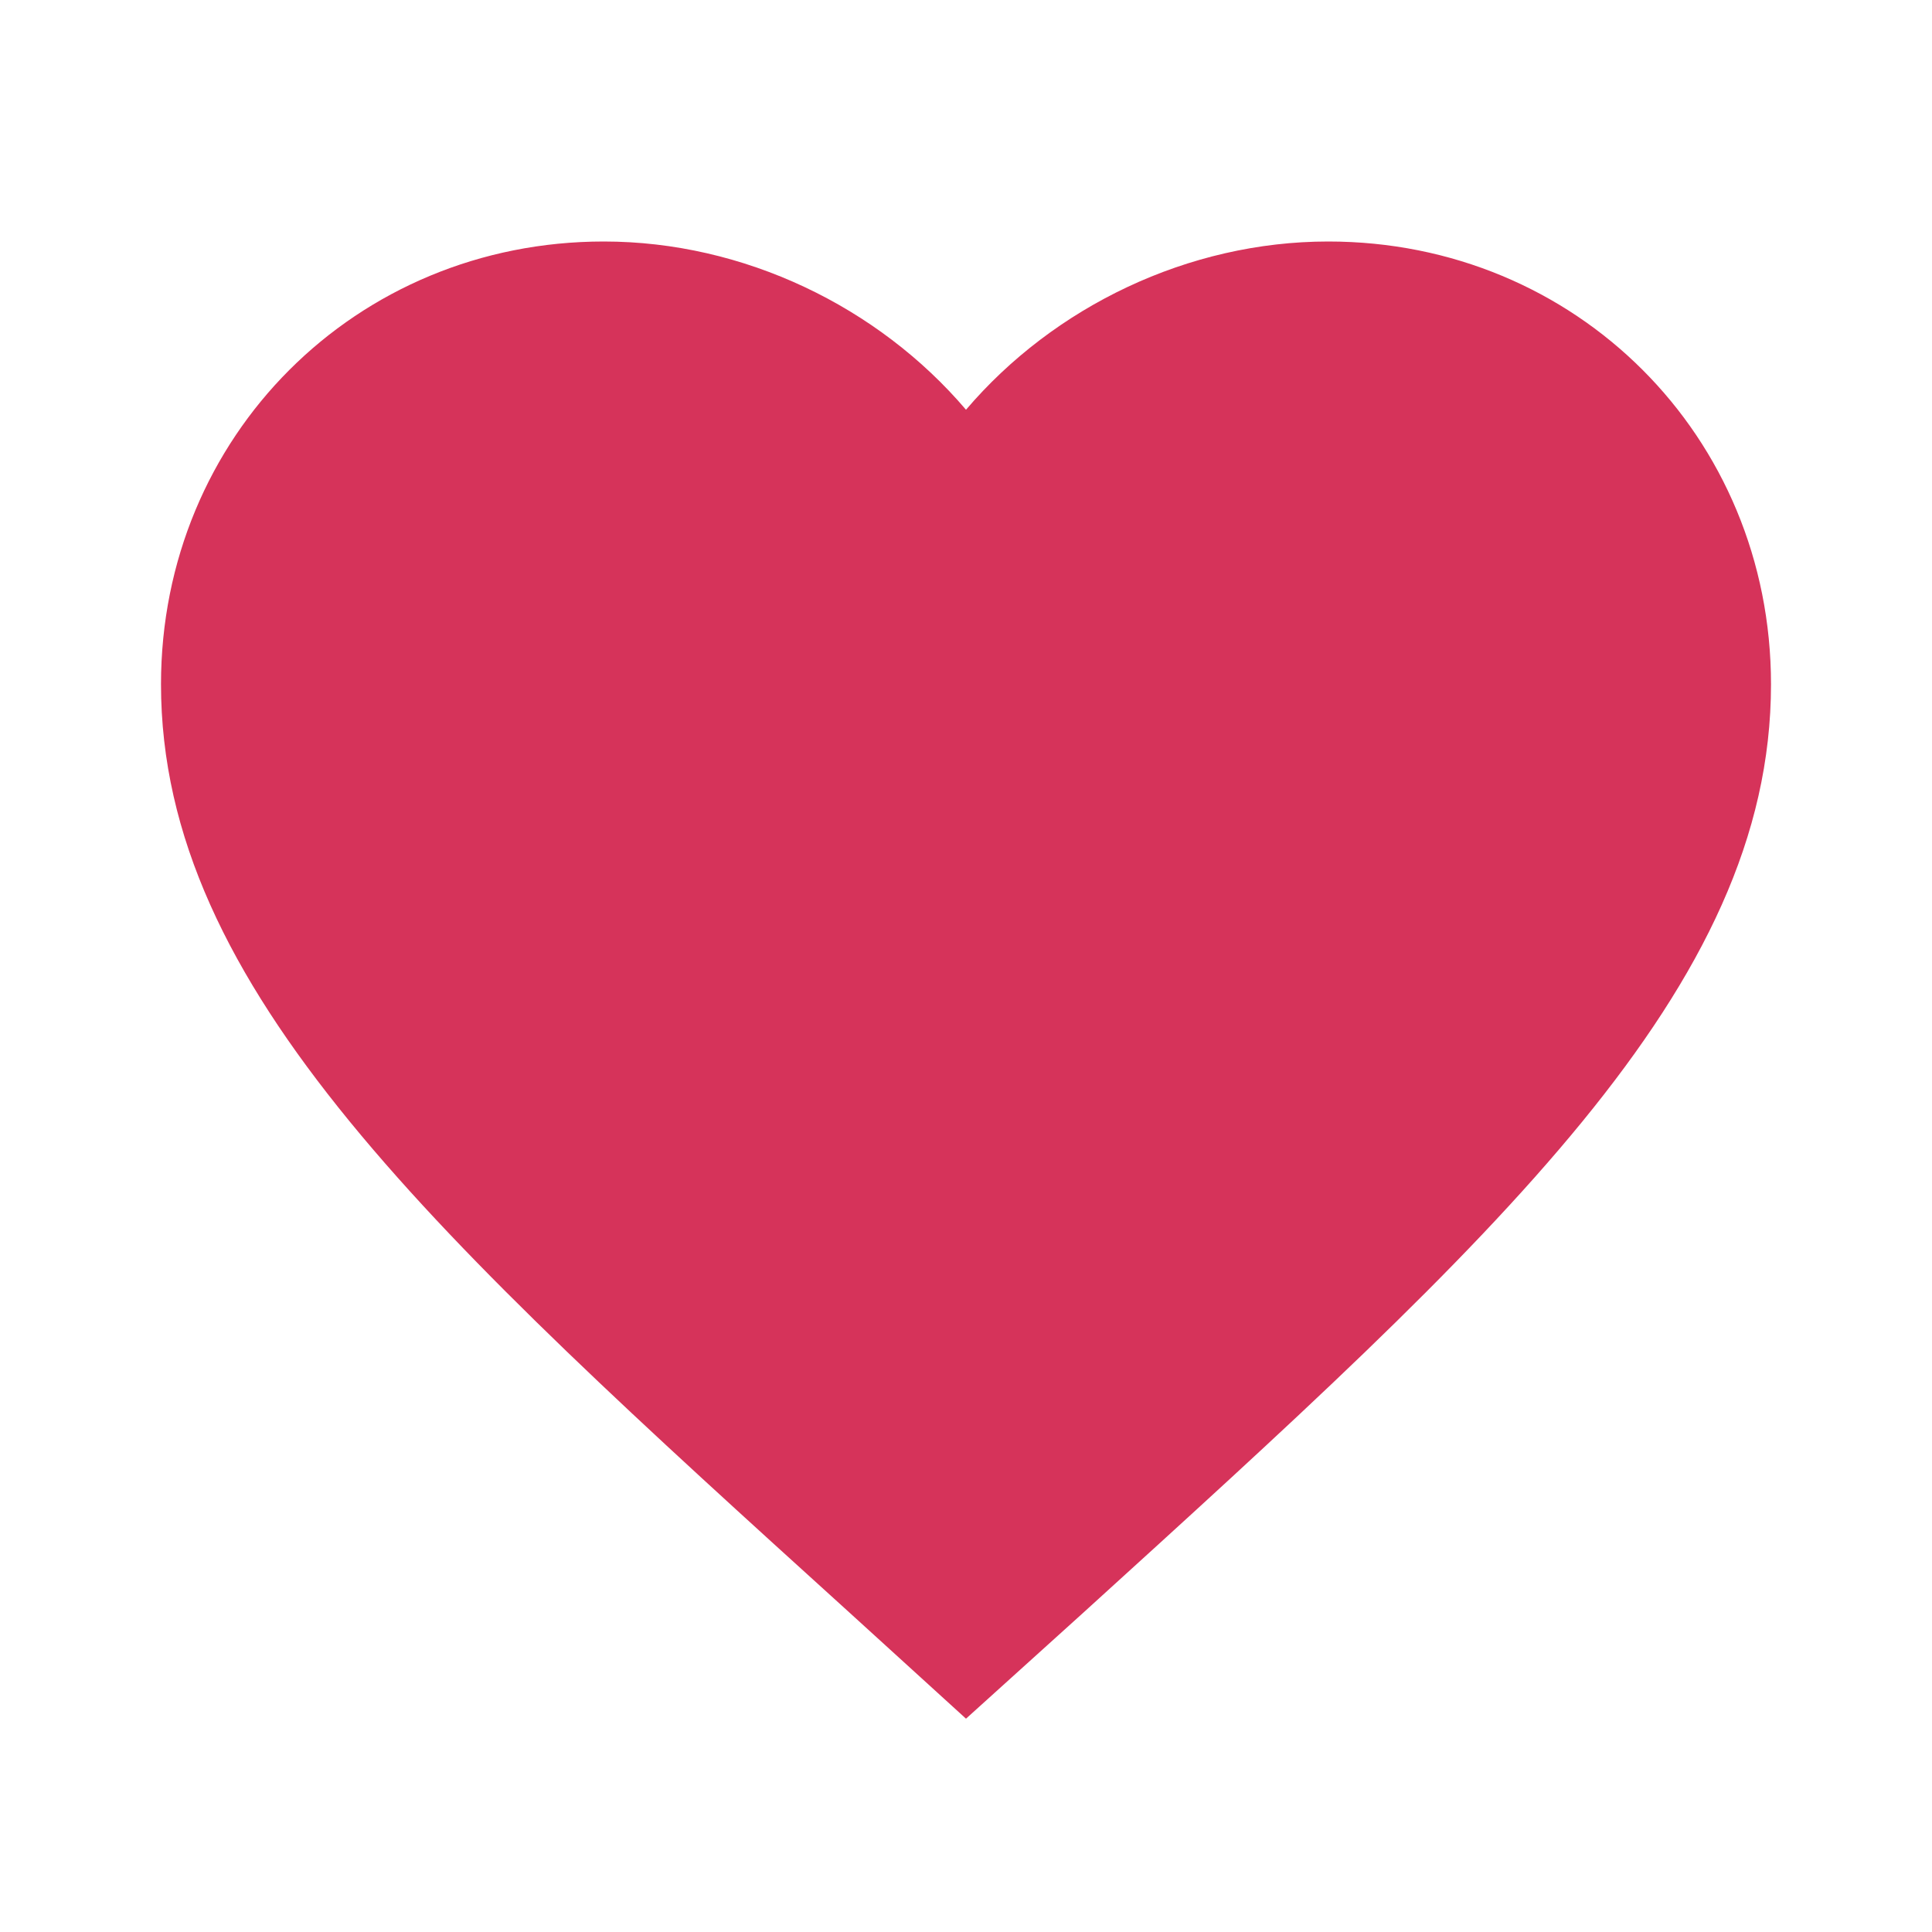
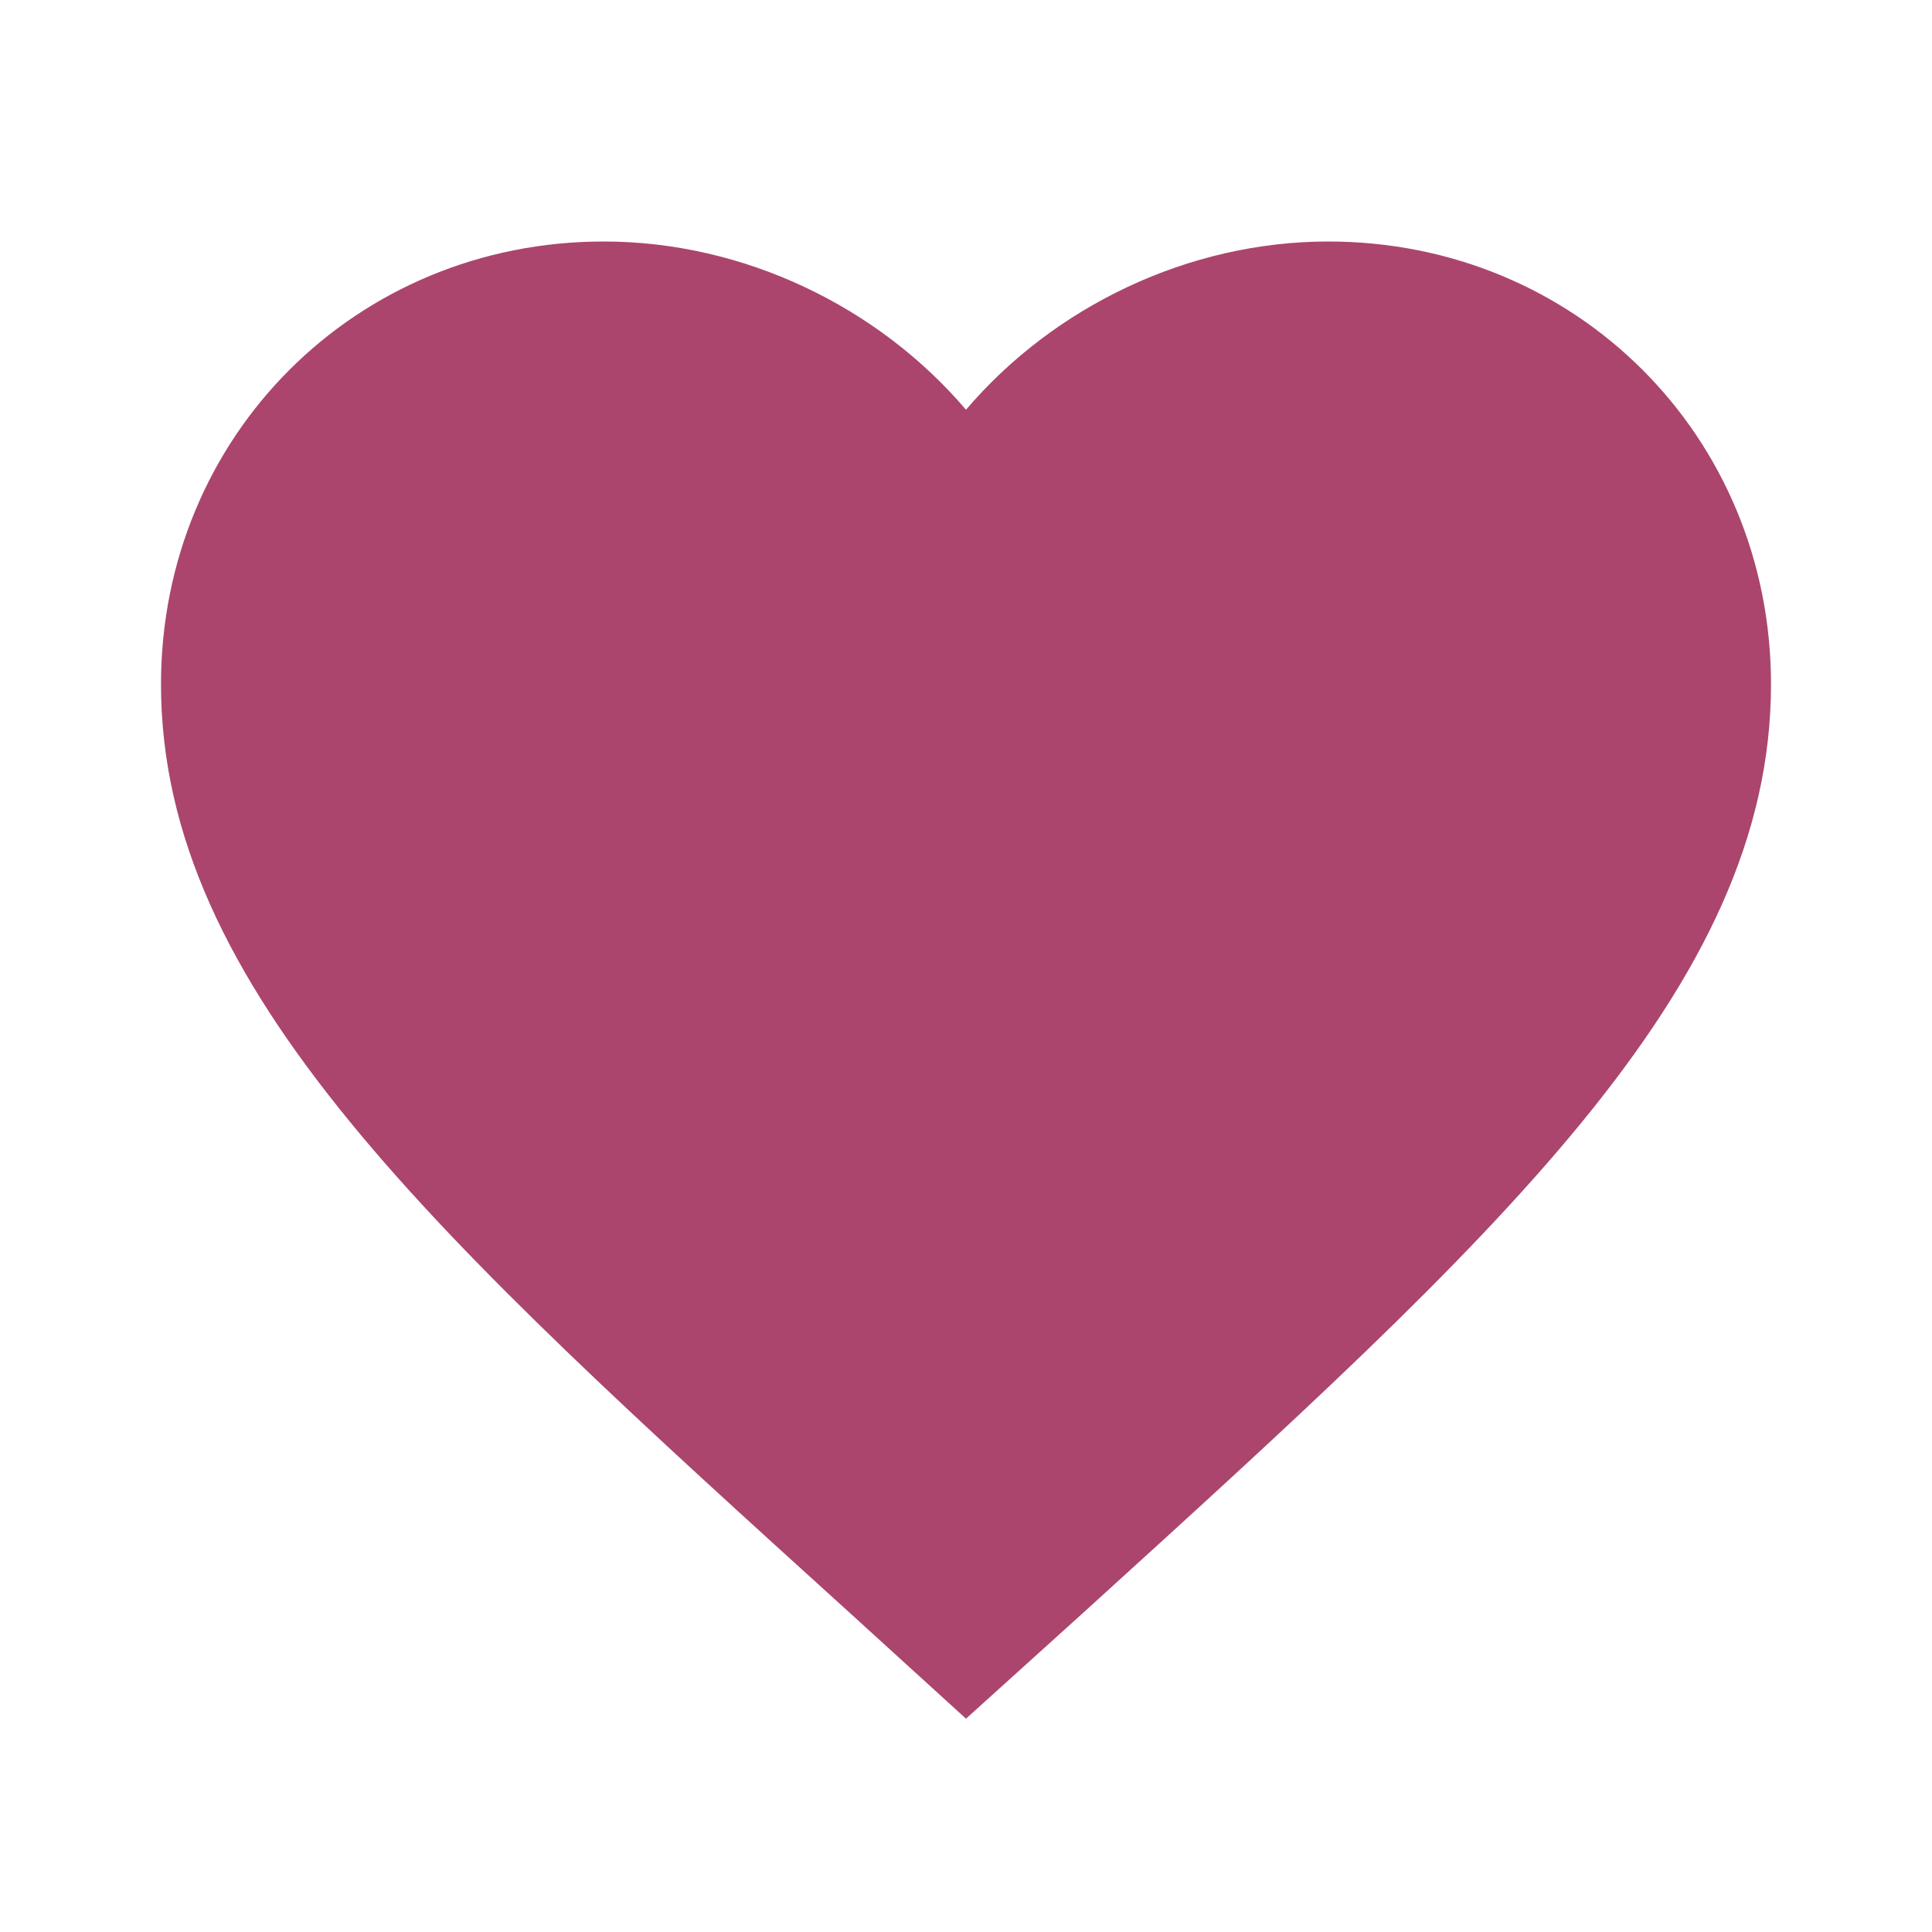
<svg xmlns="http://www.w3.org/2000/svg" viewBox="0 0 24 24">
-   <path fill="#D6335A" d="M12 21.35l-1.45-1.32C5.4 15.36 2 12.28 2 8.5 2 5.42 4.42 3 7.5 3c1.74 0 3.41.81 4.5 2.09C13.09 3.81 14.76 3 16.5 3 19.58 3 22 5.42 22 8.5c0 3.78-3.4 6.86-8.55 11.54L12 21.35z" />
+   <path fill="#AB456D" d="M12 21.35l-1.45-1.32C5.4 15.36 2 12.28 2 8.5 2 5.42 4.42 3 7.5 3c1.74 0 3.41.81 4.5 2.09C13.09 3.81 14.76 3 16.5 3 19.58 3 22 5.42 22 8.5c0 3.78-3.4 6.86-8.55 11.54L12 21.35z" />
</svg>
